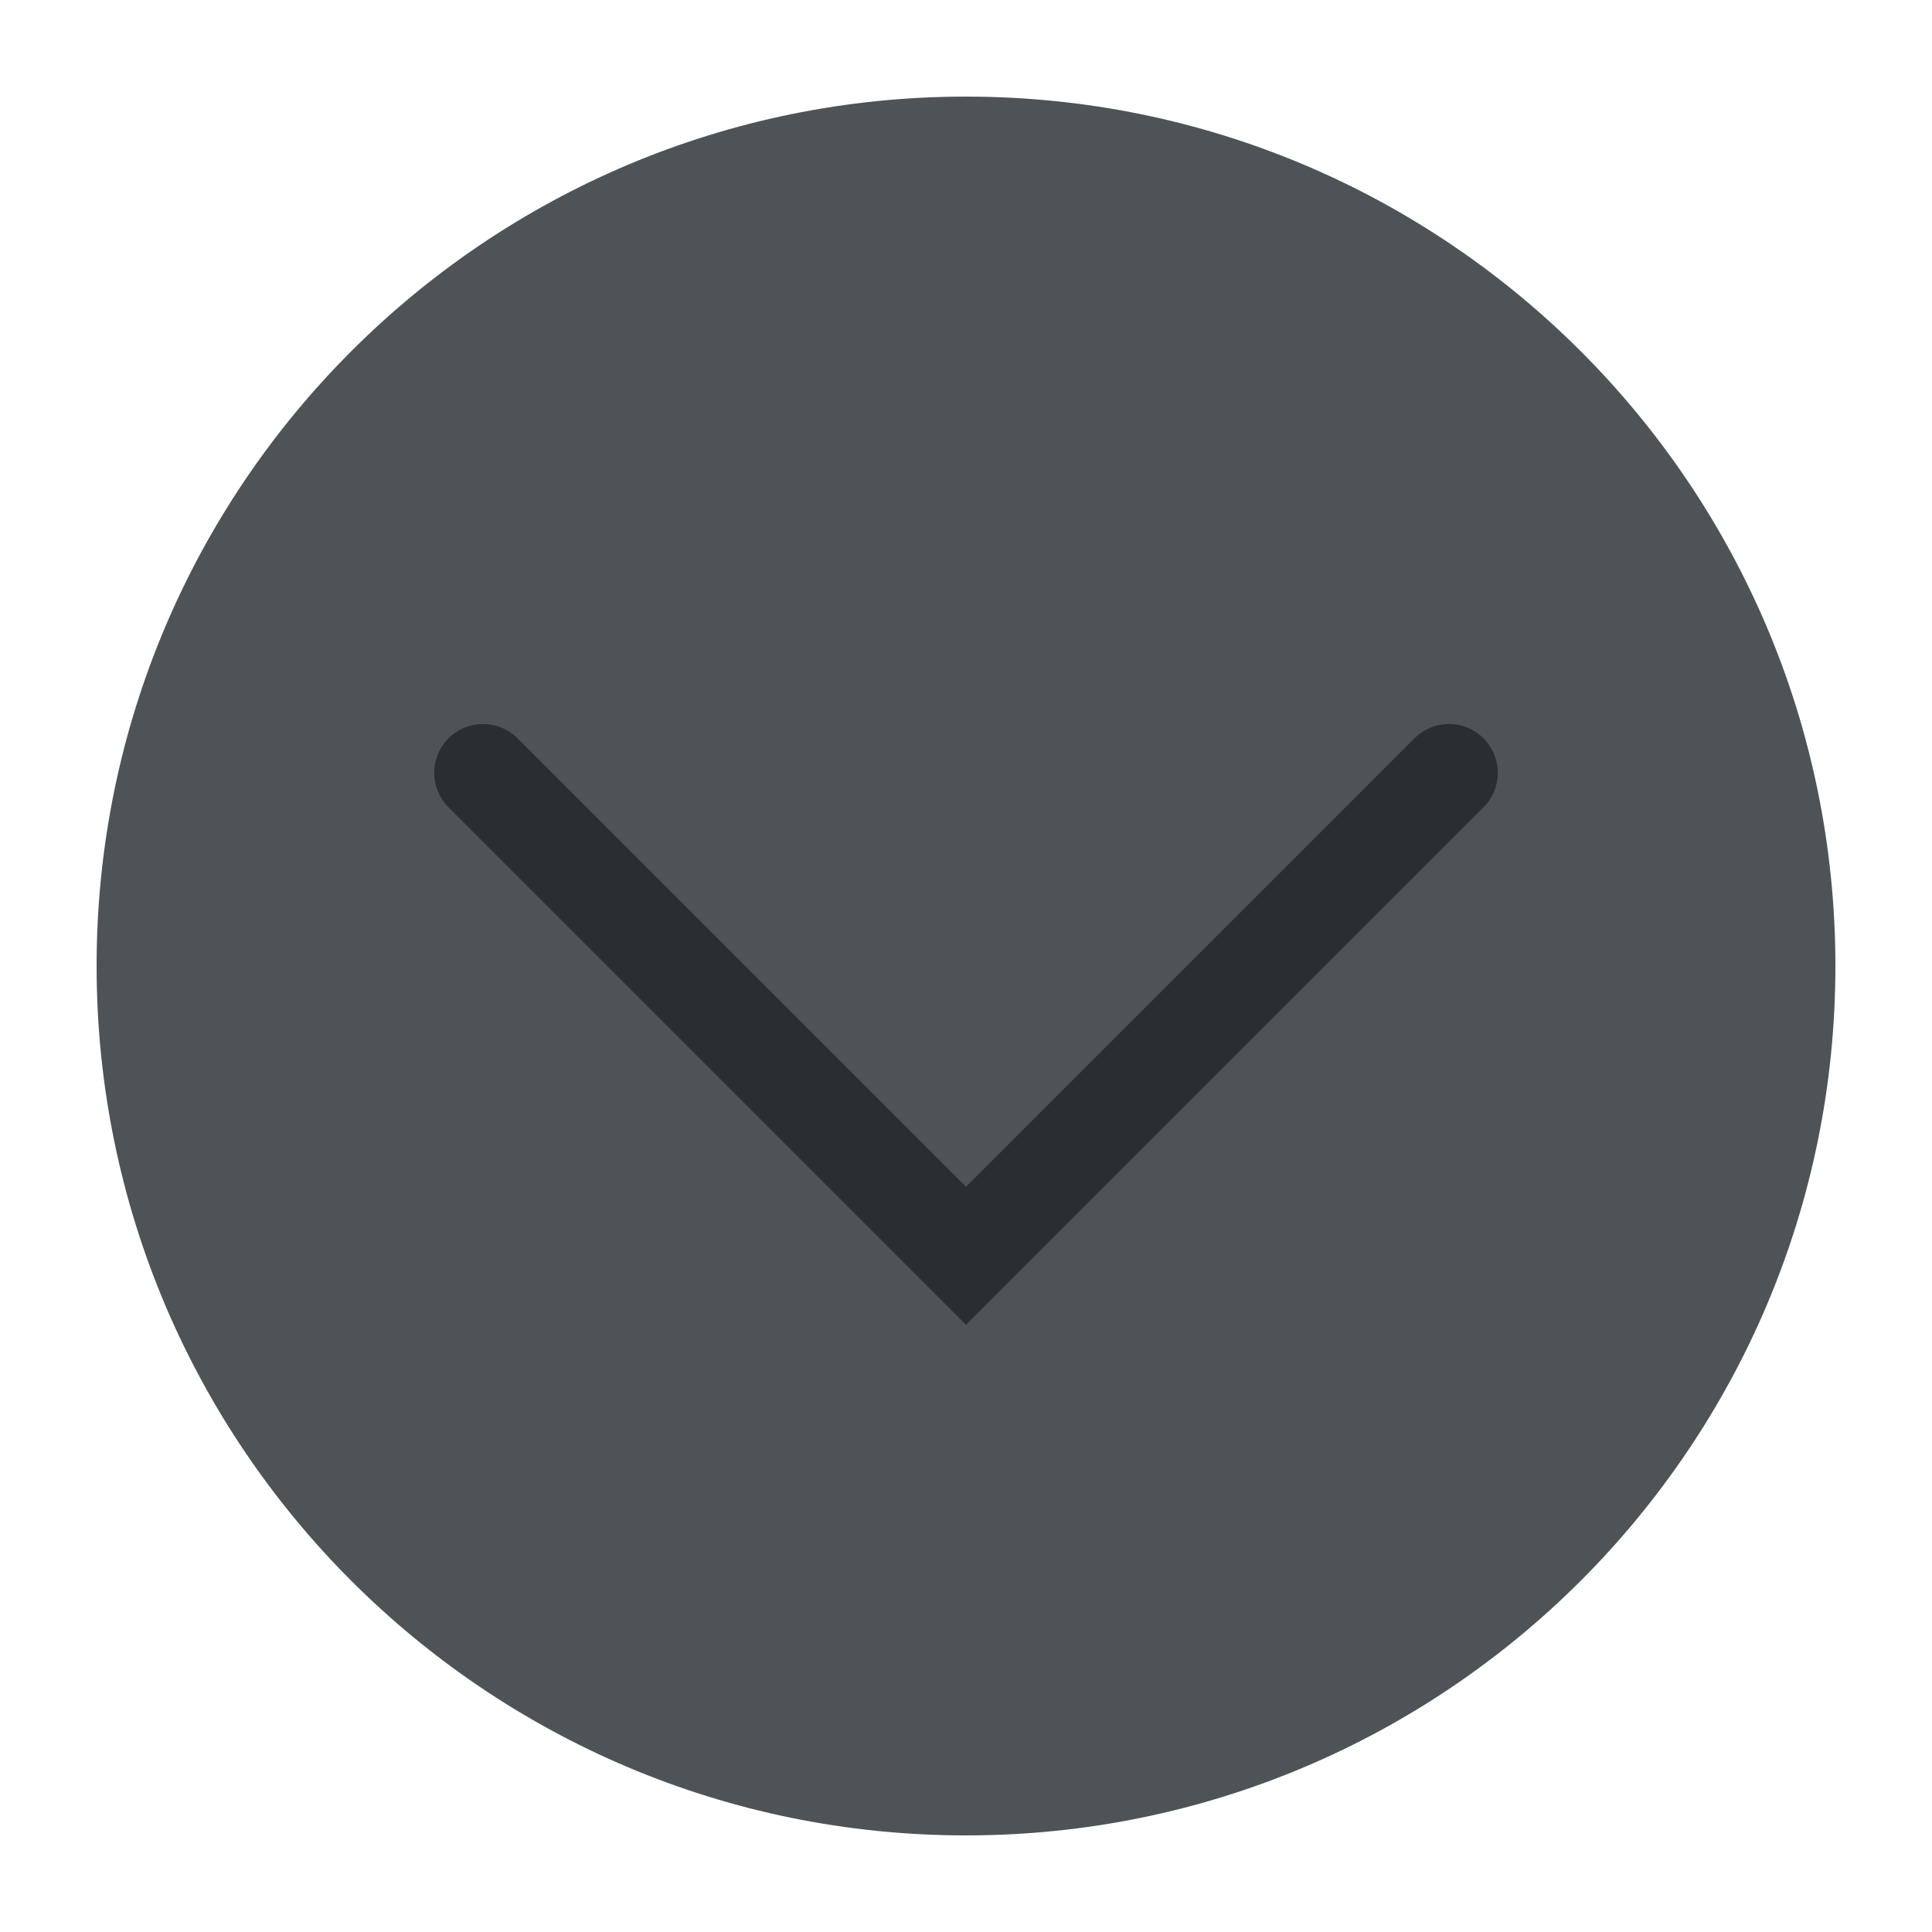
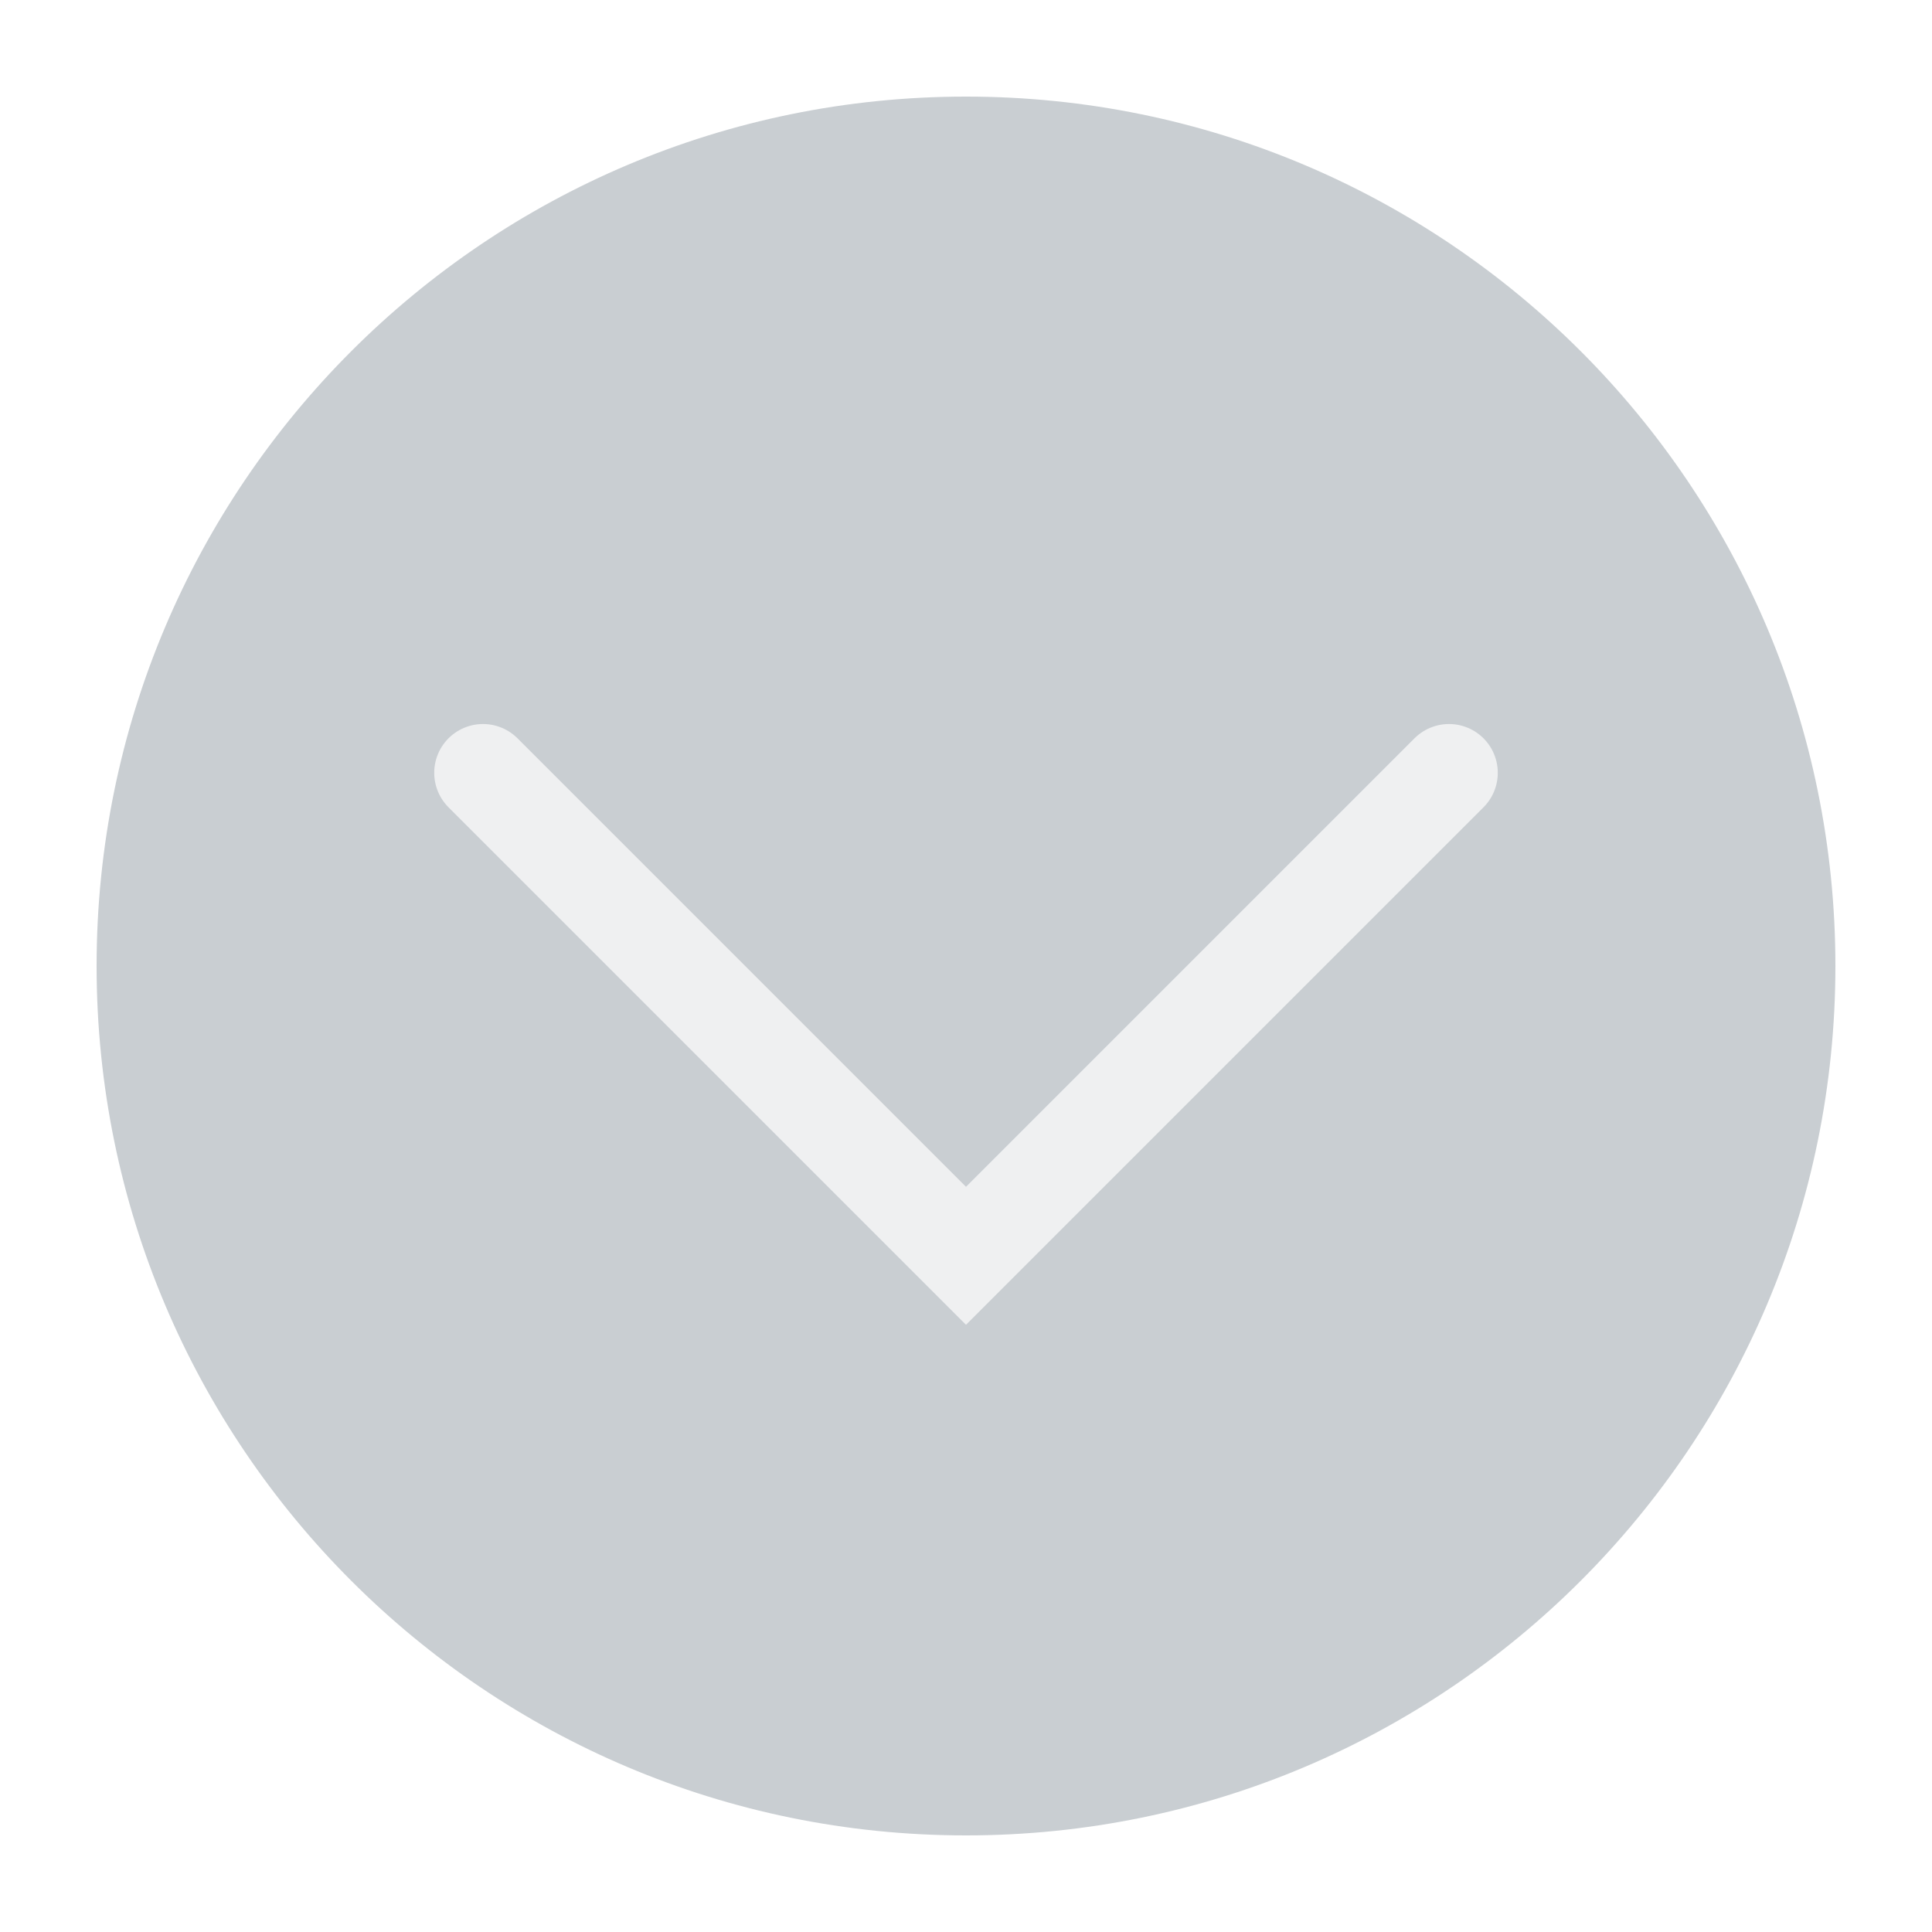
<svg xmlns="http://www.w3.org/2000/svg" viewBox="0 0 50 50" version="1.2" baseProfile="tiny">
  <defs>
</defs>
  <g fill="none" stroke="black" stroke-width="1" fill-rule="evenodd" stroke-linecap="square" stroke-linejoin="bevel">
-     <g fill="#4e5358" fill-opacity="1" stroke="none" transform="matrix(2.5,0,0,2.5,2.5,2.5)" font-family="Inter" font-size="10" font-weight="400" font-style="normal">
+     <g fill="#c9ced2" fill-opacity="1" stroke="none" transform="matrix(2.5,0,0,2.5,2.5,2.5)" font-family="Inter" font-size="10" font-weight="400" font-style="normal">
      <circle cx="9" cy="9" r="9" />
    </g>
-     <g fill="none" stroke="#2a2e32" stroke-opacity="1" stroke-width="1.01" stroke-linecap="round" stroke-linejoin="miter" stroke-miterlimit="2" transform="matrix(2.5,0,0,2.5,2.5,2.5)" font-family="Inter" font-size="10" font-weight="400" font-style="normal">
+     <g fill="none" stroke="#eff0f1" stroke-opacity="1" stroke-width="1.01" stroke-linecap="round" stroke-linejoin="miter" stroke-miterlimit="2" transform="matrix(2.5,0,0,2.5,2.5,2.5)" font-family="Inter" font-size="10" font-weight="400" font-style="normal">
      <polyline fill="none" vector-effect="none" points="4,7 9,12 14,7 " />
    </g>
    <g fill="none" stroke="#000000" stroke-opacity="1" stroke-width="1" stroke-linecap="square" stroke-linejoin="bevel" transform="matrix(1,0,0,1,0,0)" font-family="Inter" font-size="10" font-weight="400" font-style="normal">
</g>
  </g>
</svg>
